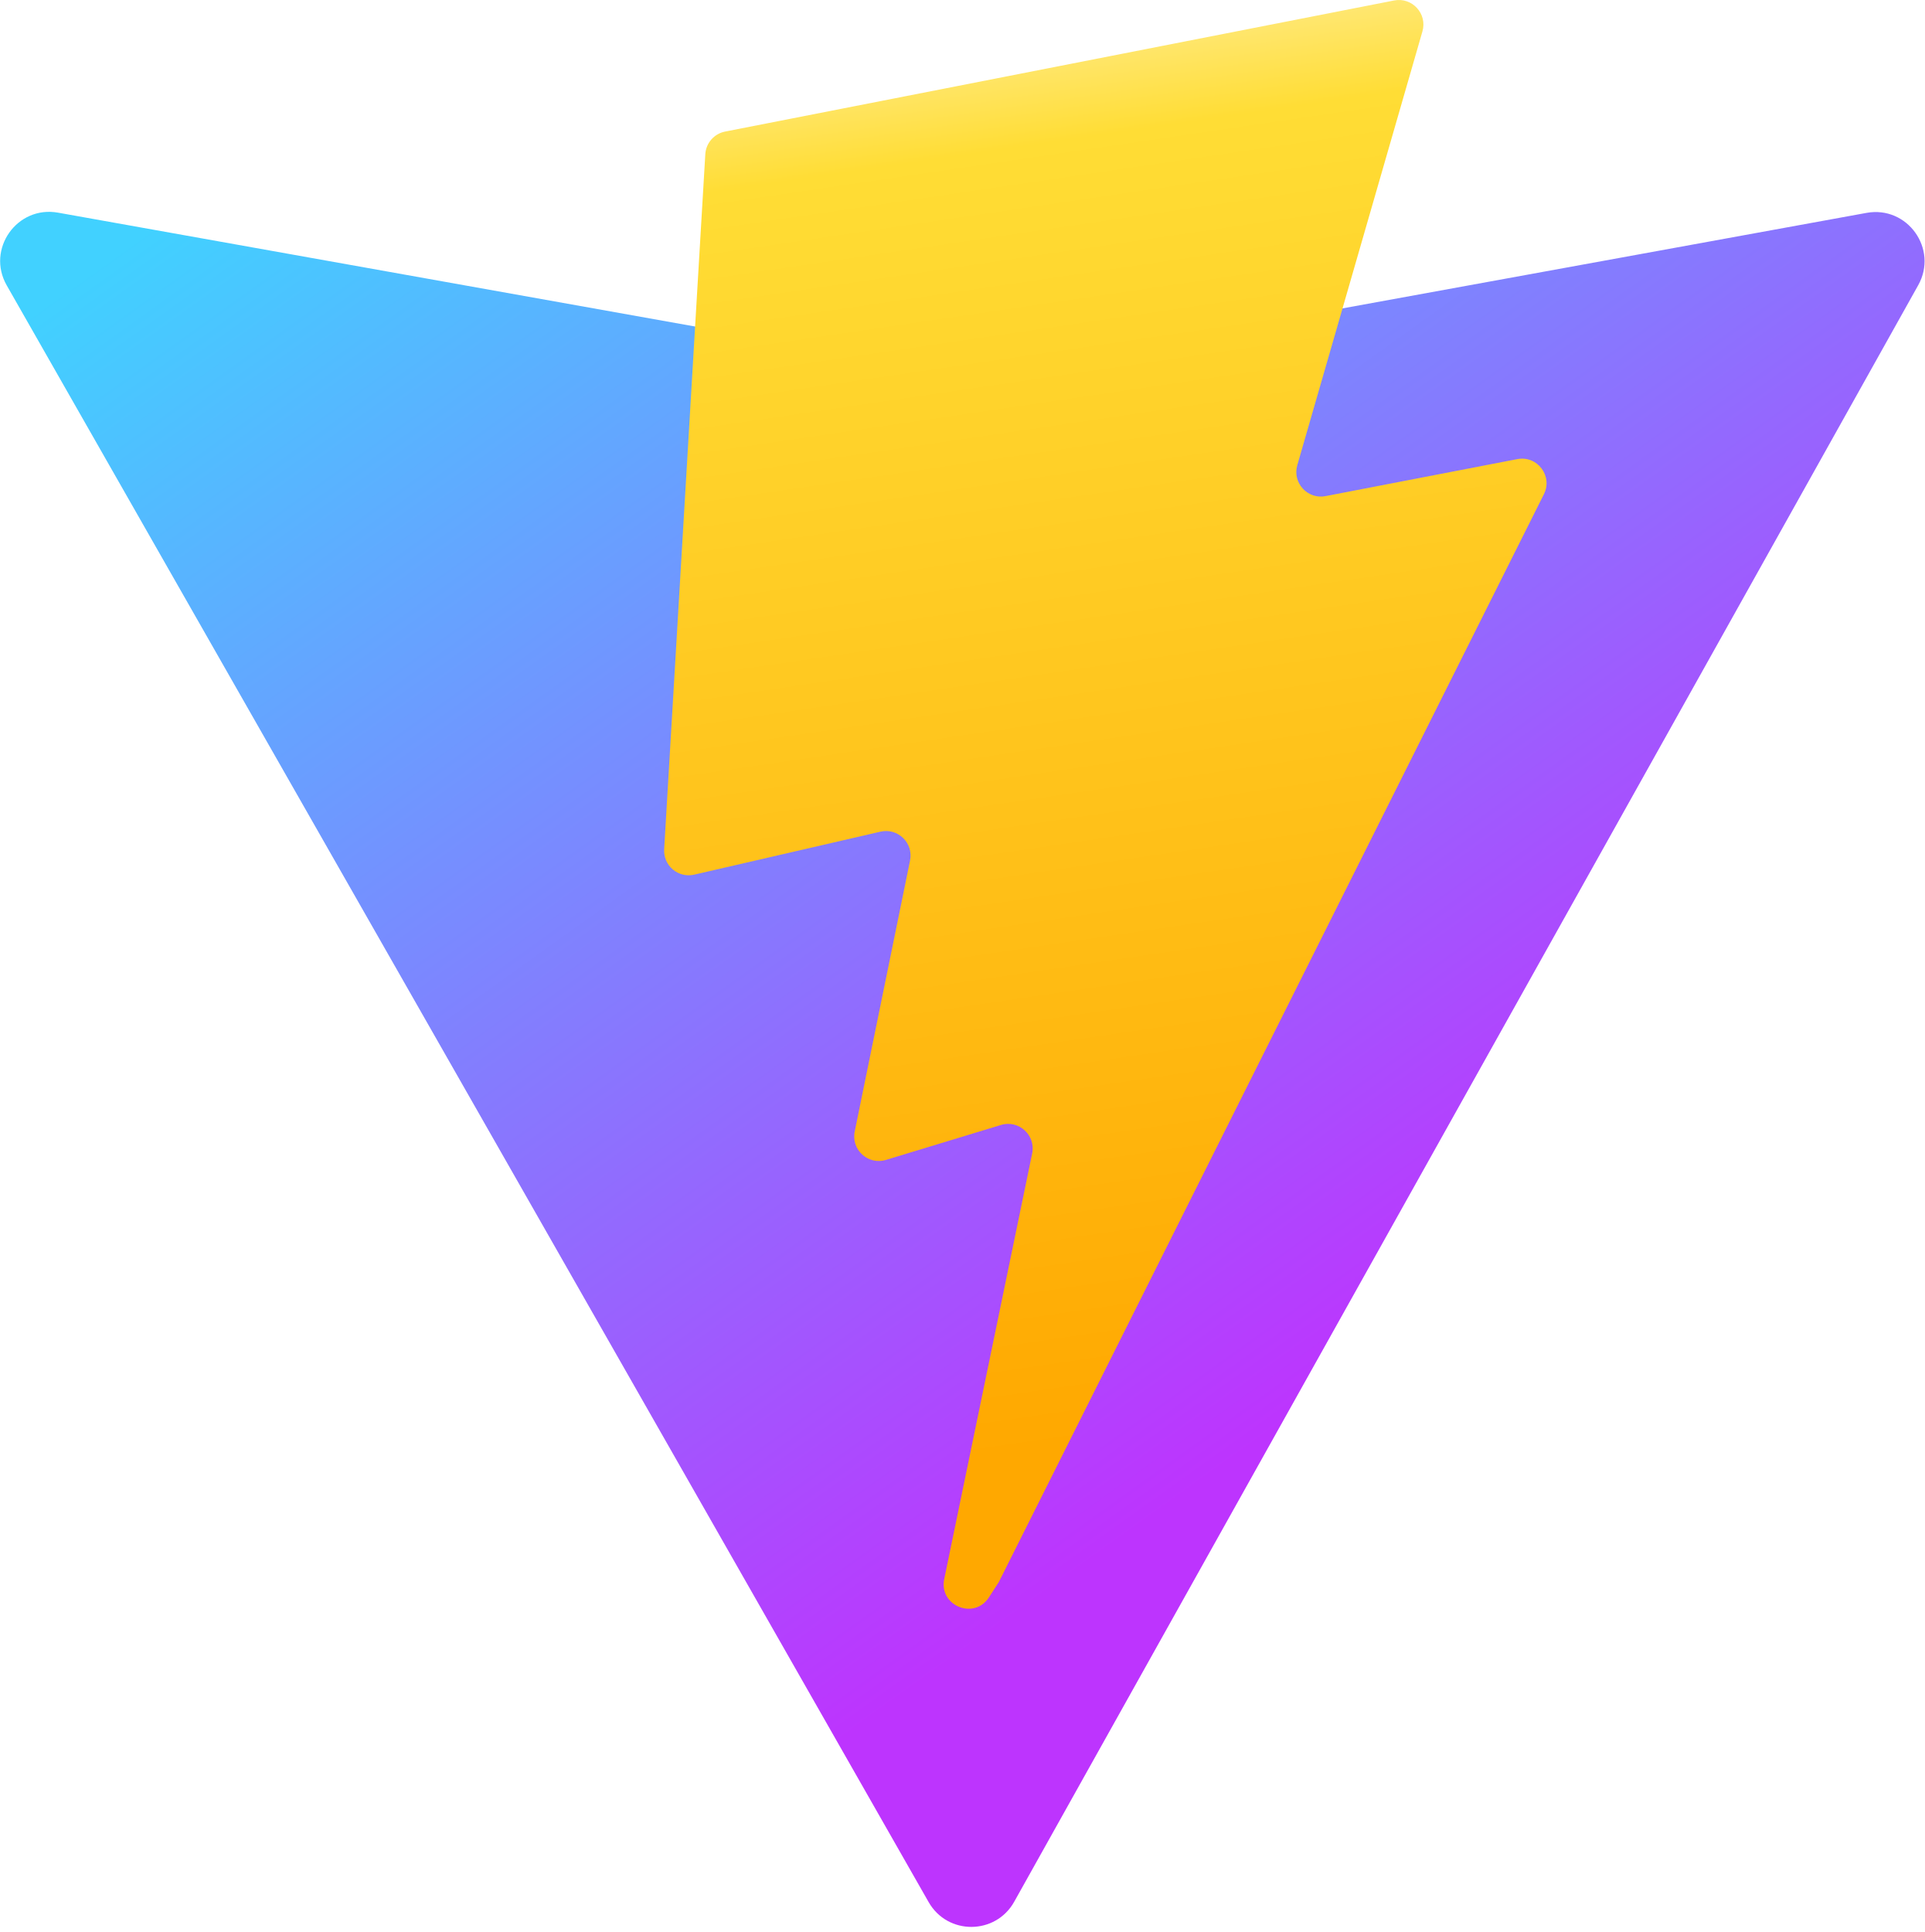
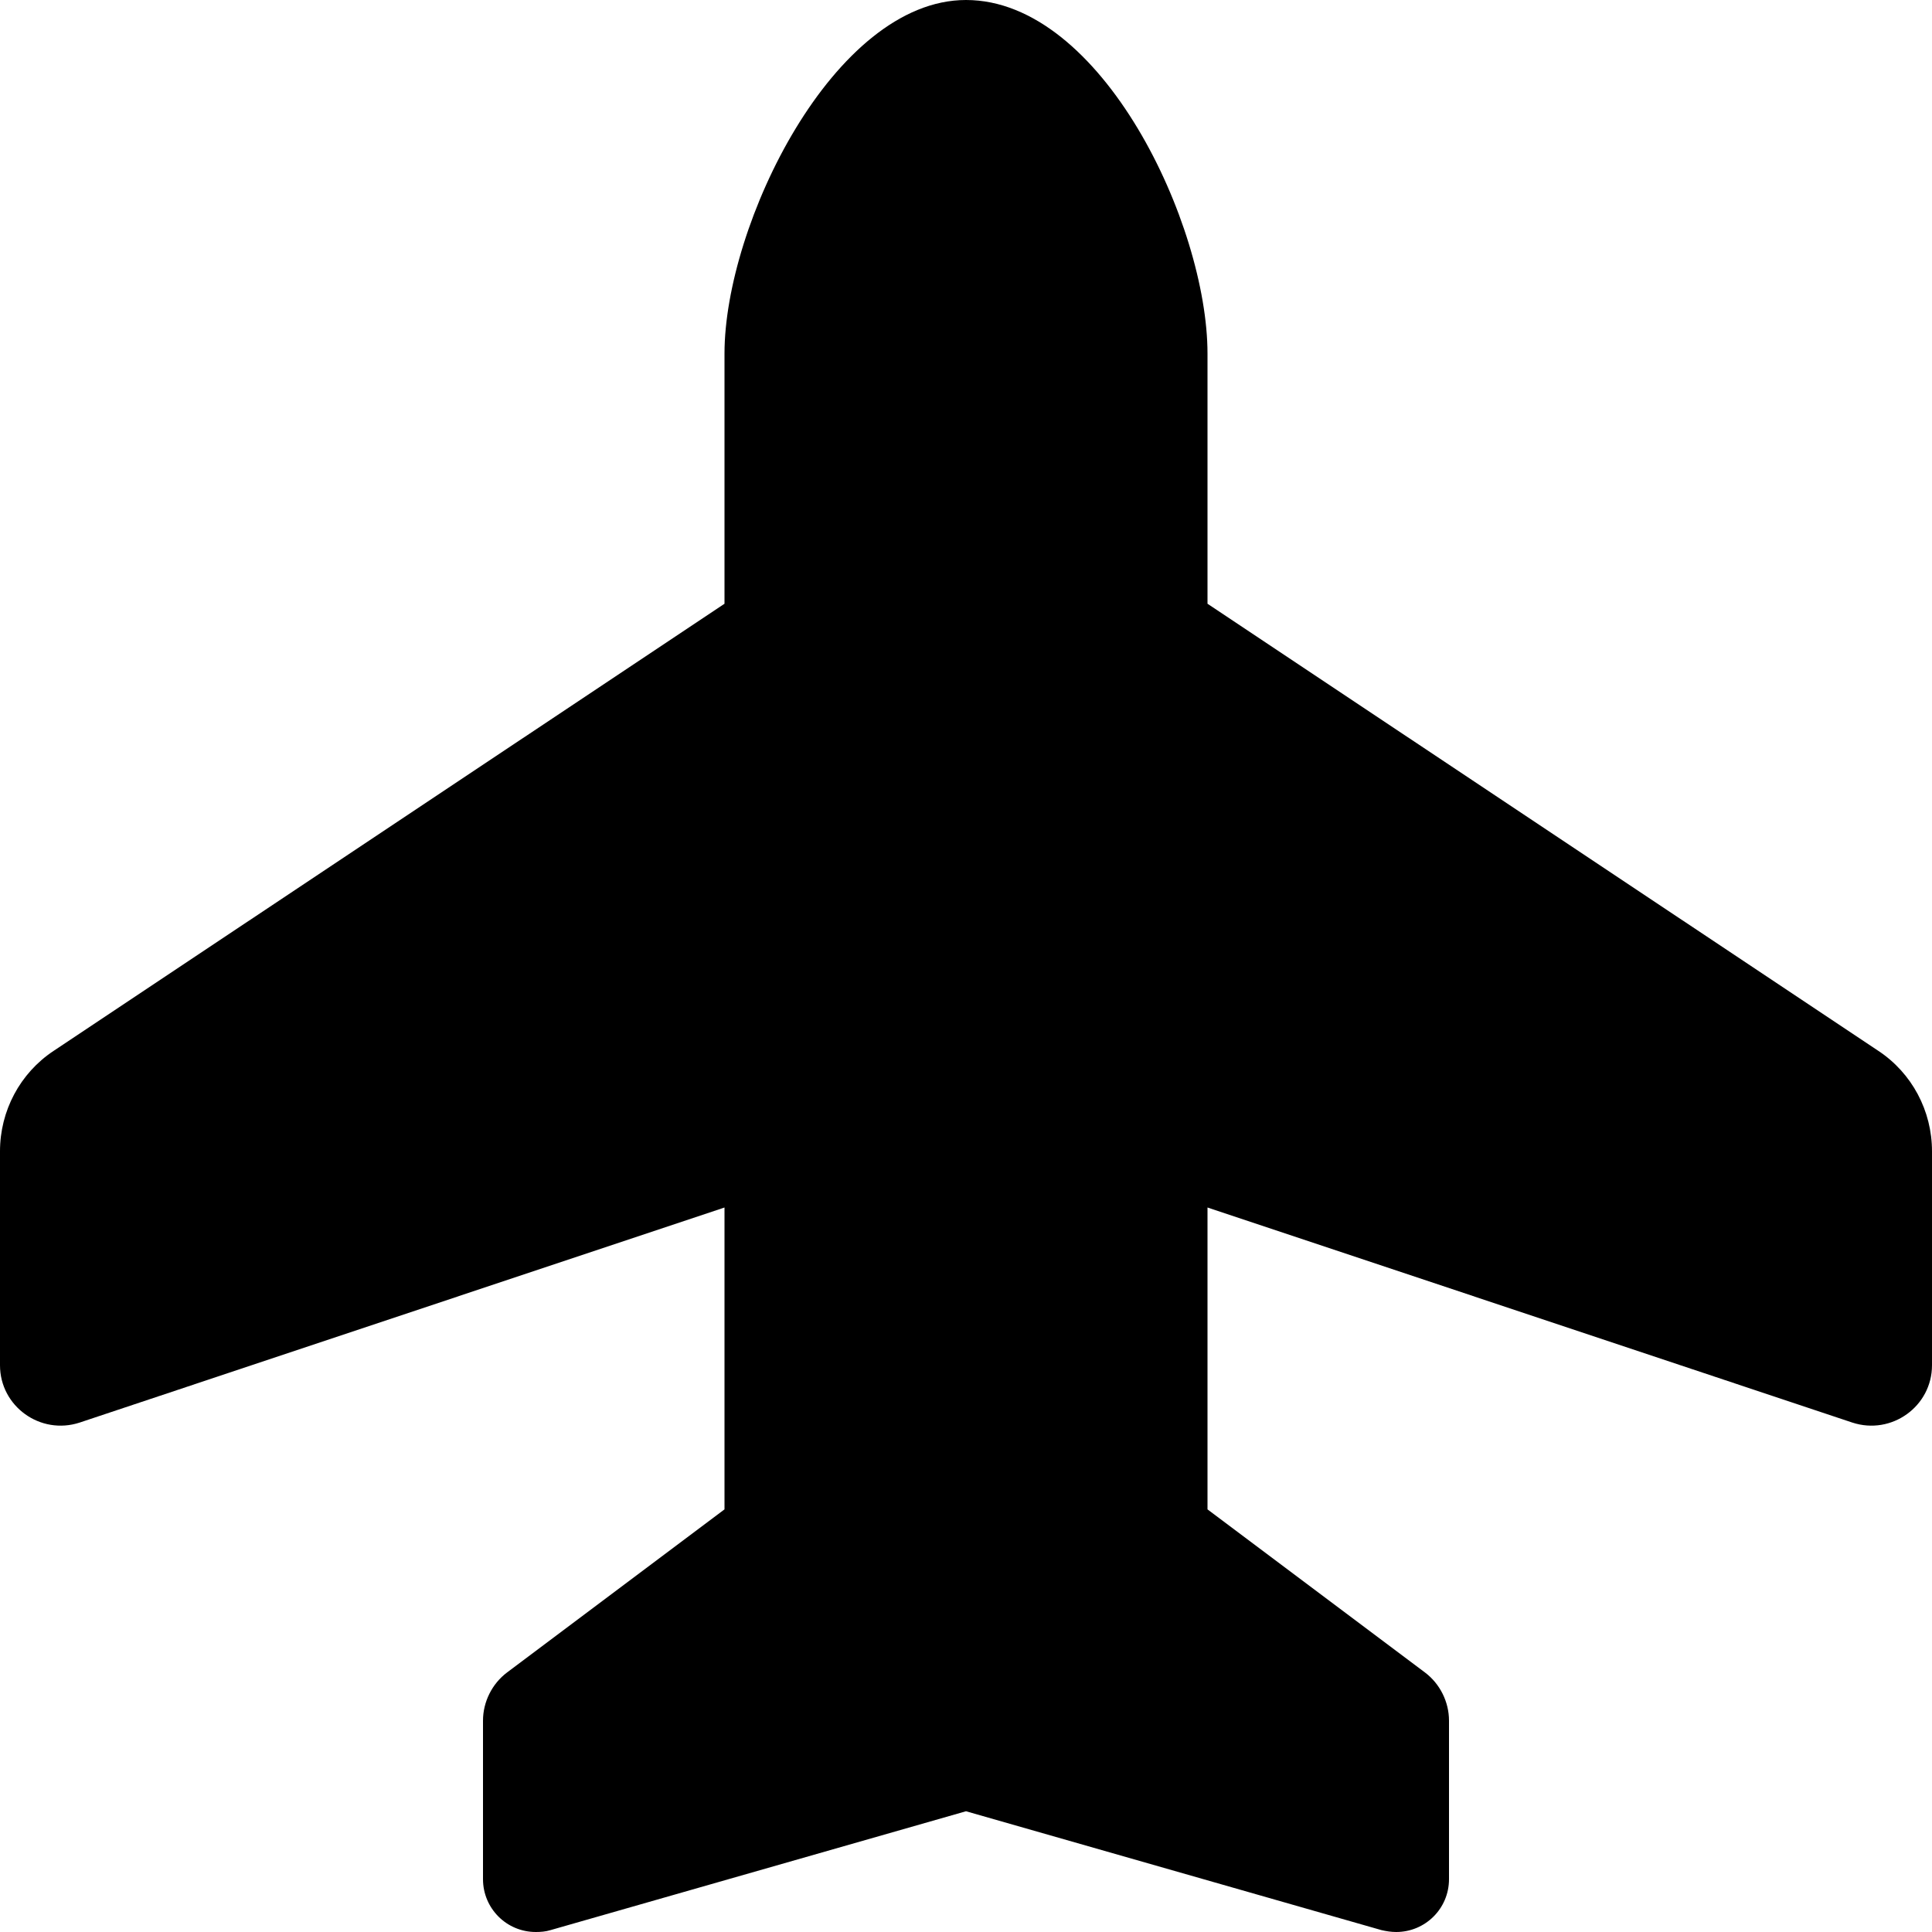
- <svg xmlns="http://www.w3.org/2000/svg" aria-hidden="true" role="img" class="iconify iconify--logos" width="31.88" height="32" preserveAspectRatio="xMidYMid meet" viewBox="0 0 256 257">
-   <defs>
-     <linearGradient id="IconifyId1813088fe1fbc01fb466" x1="-.828%" x2="57.636%" y1="7.652%" y2="78.411%">
-       <stop offset="0%" stop-color="#41D1FF" />
-       <stop offset="100%" stop-color="#BD34FE" />
-     </linearGradient>
-     <linearGradient id="IconifyId1813088fe1fbc01fb467" x1="43.376%" x2="50.316%" y1="2.242%" y2="89.03%">
-       <stop offset="0%" stop-color="#FFEA83" />
-       <stop offset="8.333%" stop-color="#FFDD35" />
-       <stop offset="100%" stop-color="#FFA800" />
-     </linearGradient>
-   </defs>
-   <path fill="url(#IconifyId1813088fe1fbc01fb466)" d="M255.153 37.938L134.897 252.976c-2.483 4.44-8.862 4.466-11.382.048L.875 37.958c-2.746-4.814 1.371-10.646 6.827-9.67l120.385 21.517a6.537 6.537 0 0 0 2.322-.004l117.867-21.483c5.438-.991 9.574 4.796 6.877 9.62Z" />
-   <path fill="url(#IconifyId1813088fe1fbc01fb467)" d="M185.432.063L96.44 17.501a3.268 3.268 0 0 0-2.634 3.014l-5.474 92.456a3.268 3.268 0 0 0 3.997 3.378l24.777-5.718c2.318-.535 4.413 1.507 3.936 3.838l-7.361 36.047c-.495 2.426 1.782 4.5 4.151 3.78l15.304-4.649c2.372-.72 4.652 1.36 4.15 3.788l-11.698 56.621c-.732 3.542 3.979 5.473 5.943 2.437l1.313-2.028l72.516-144.72c1.215-2.423-.88-5.186-3.54-4.672l-25.505 4.922c-2.396.462-4.435-1.77-3.759-4.114l16.646-57.705c.677-2.35-1.37-4.583-3.769-4.113Z" />
+ <svg xmlns="http://www.w3.org/2000/svg" viewBox="0 0 512 512">
+   <path d="M192 93.7C192 59.5 221 0 256 0c36 0 64 59.5 64 93.7l0 66.3L497.8 278.5c8.9 5.9 14.2 15.9 14.2 26.6l0 56.7c0 10.9-10.7 18.6-21.1 15.2L320 320l0 80 57.6 43.2c4 3 6.4 7.8 6.4 12.8l0 42c0 7.8-6.3 14-14 14c-1.3 0-2.6-.2-3.9-.5L256 480 145.9 511.5c-1.3 .4-2.6 .5-3.9 .5c-7.8 0-14-6.3-14-14l0-42c0-5 2.4-9.8 6.4-12.8L192 400l0-80L21.1 377C10.7 380.4 0 372.7 0 361.8l0-56.7c0-10.7 5.3-20.7 14.2-26.6L192 160l0-66.3z" />
</svg>
